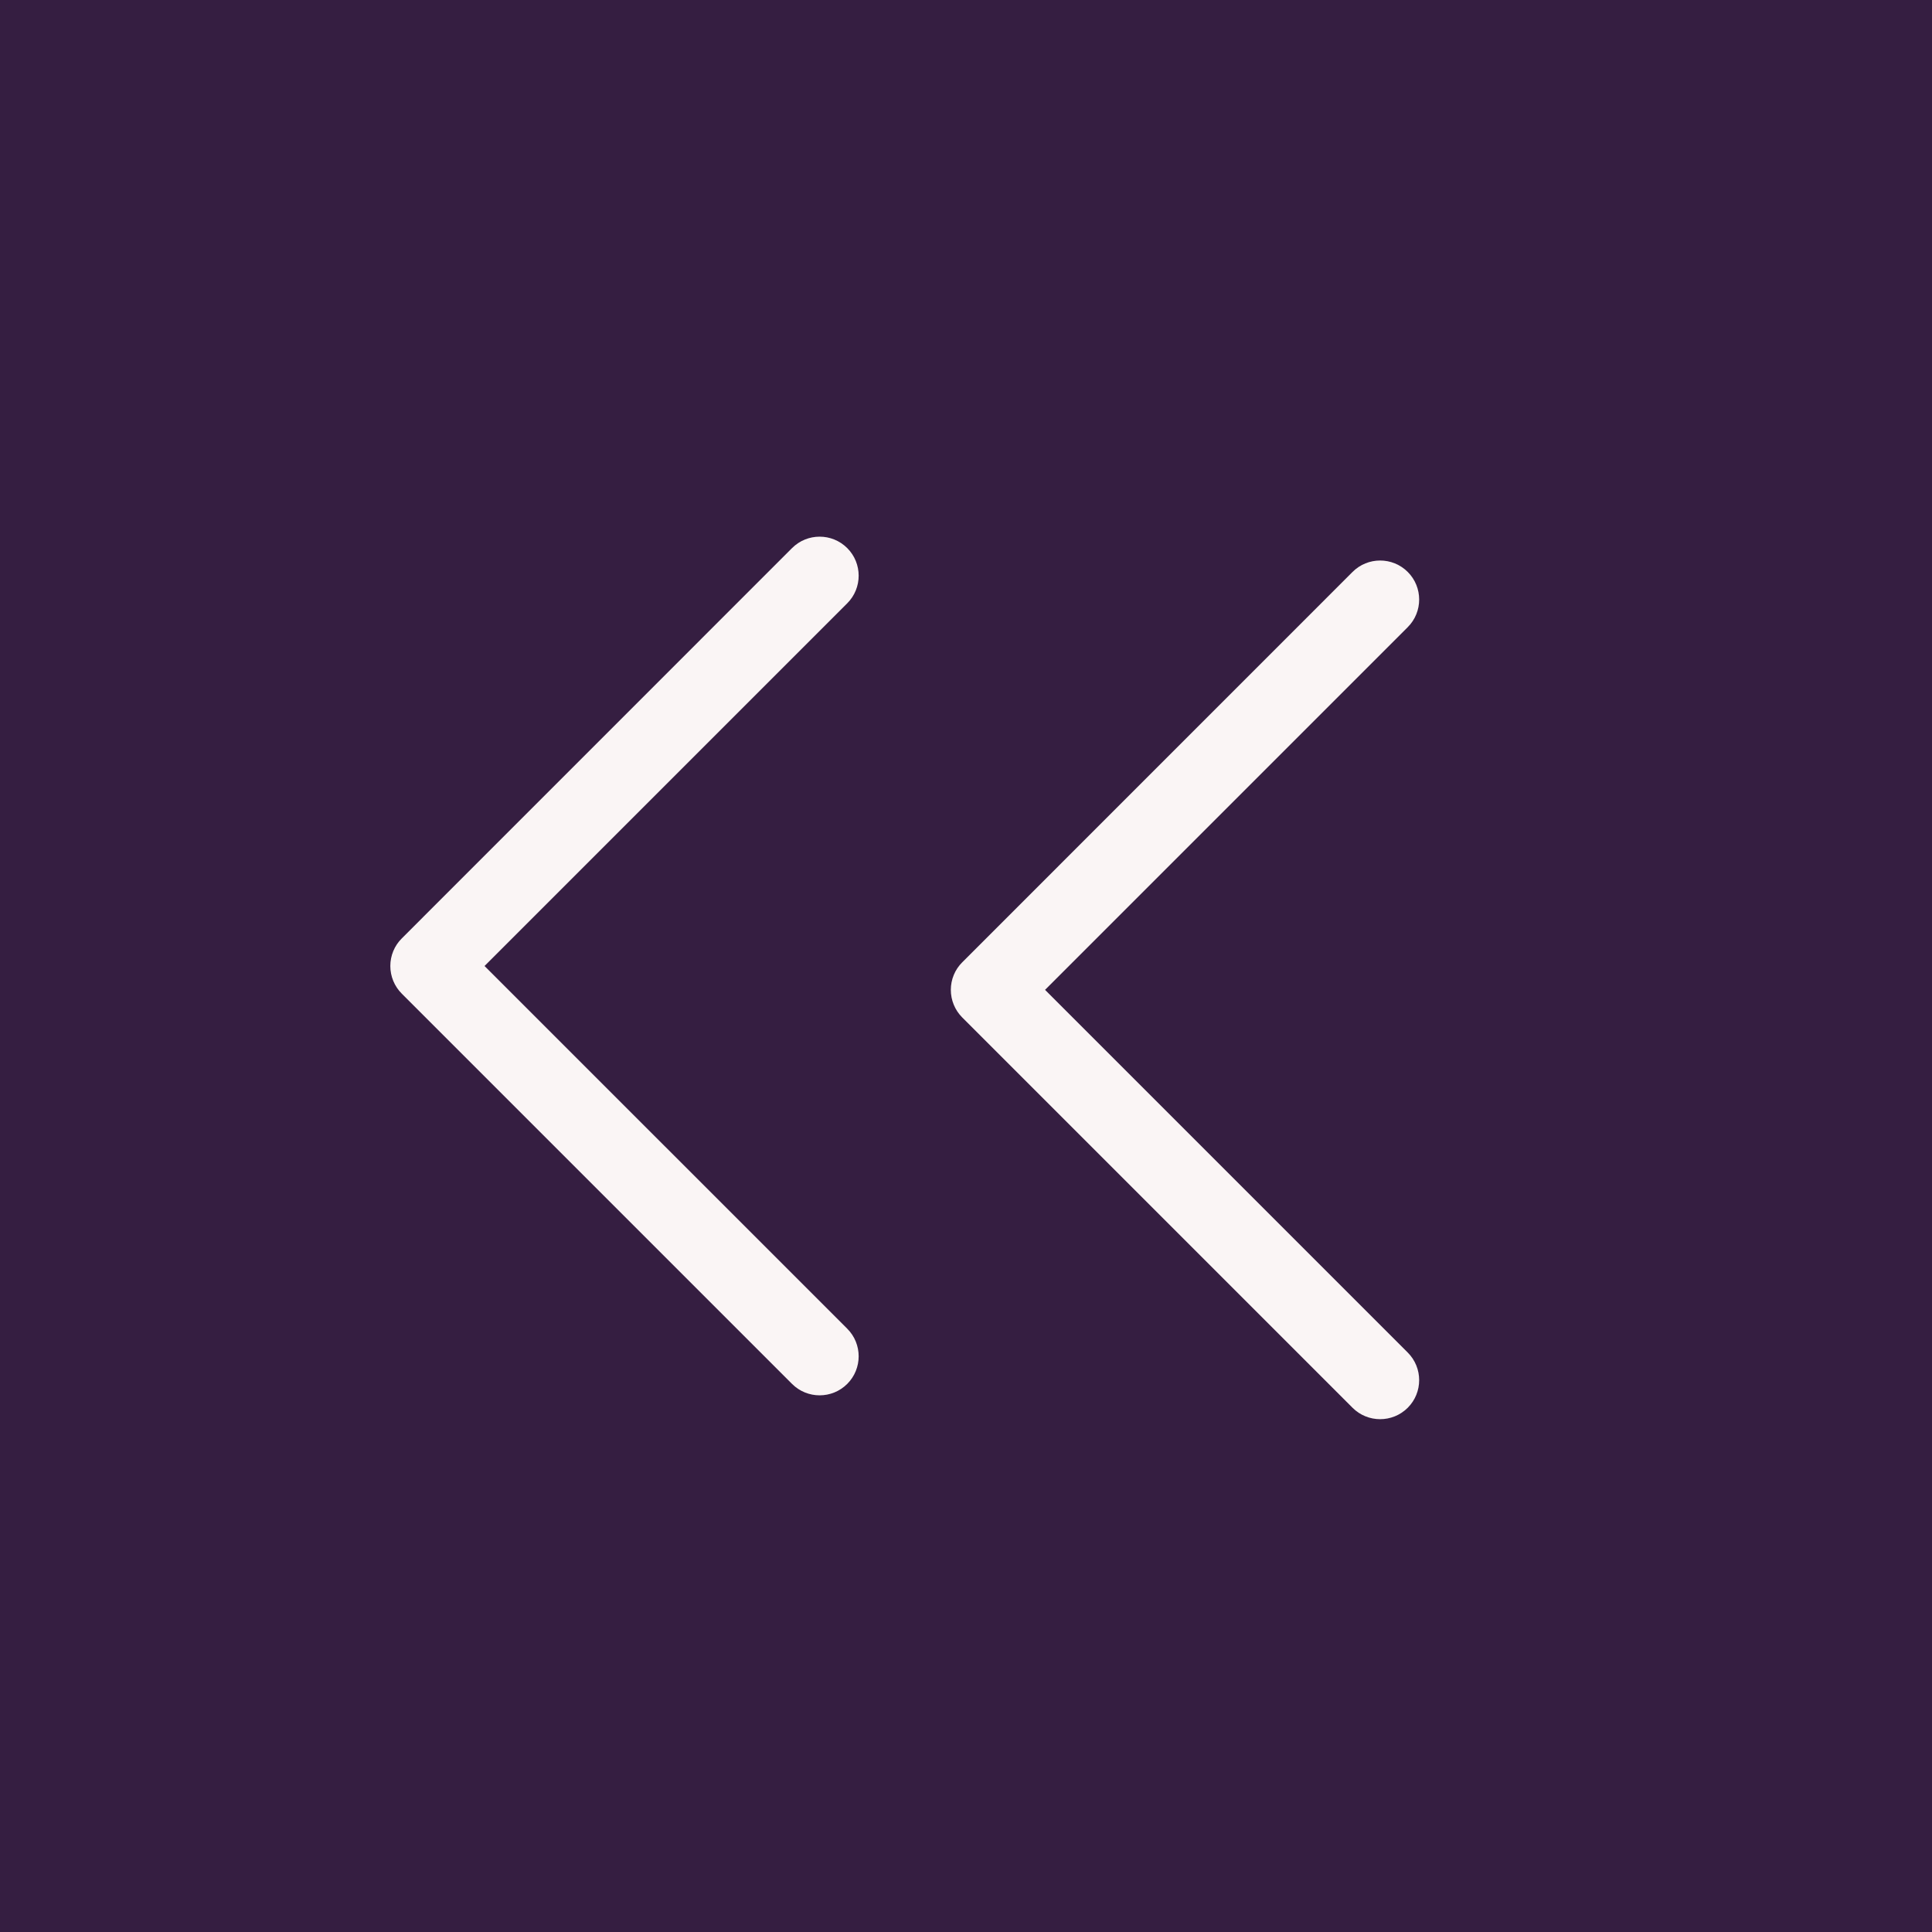
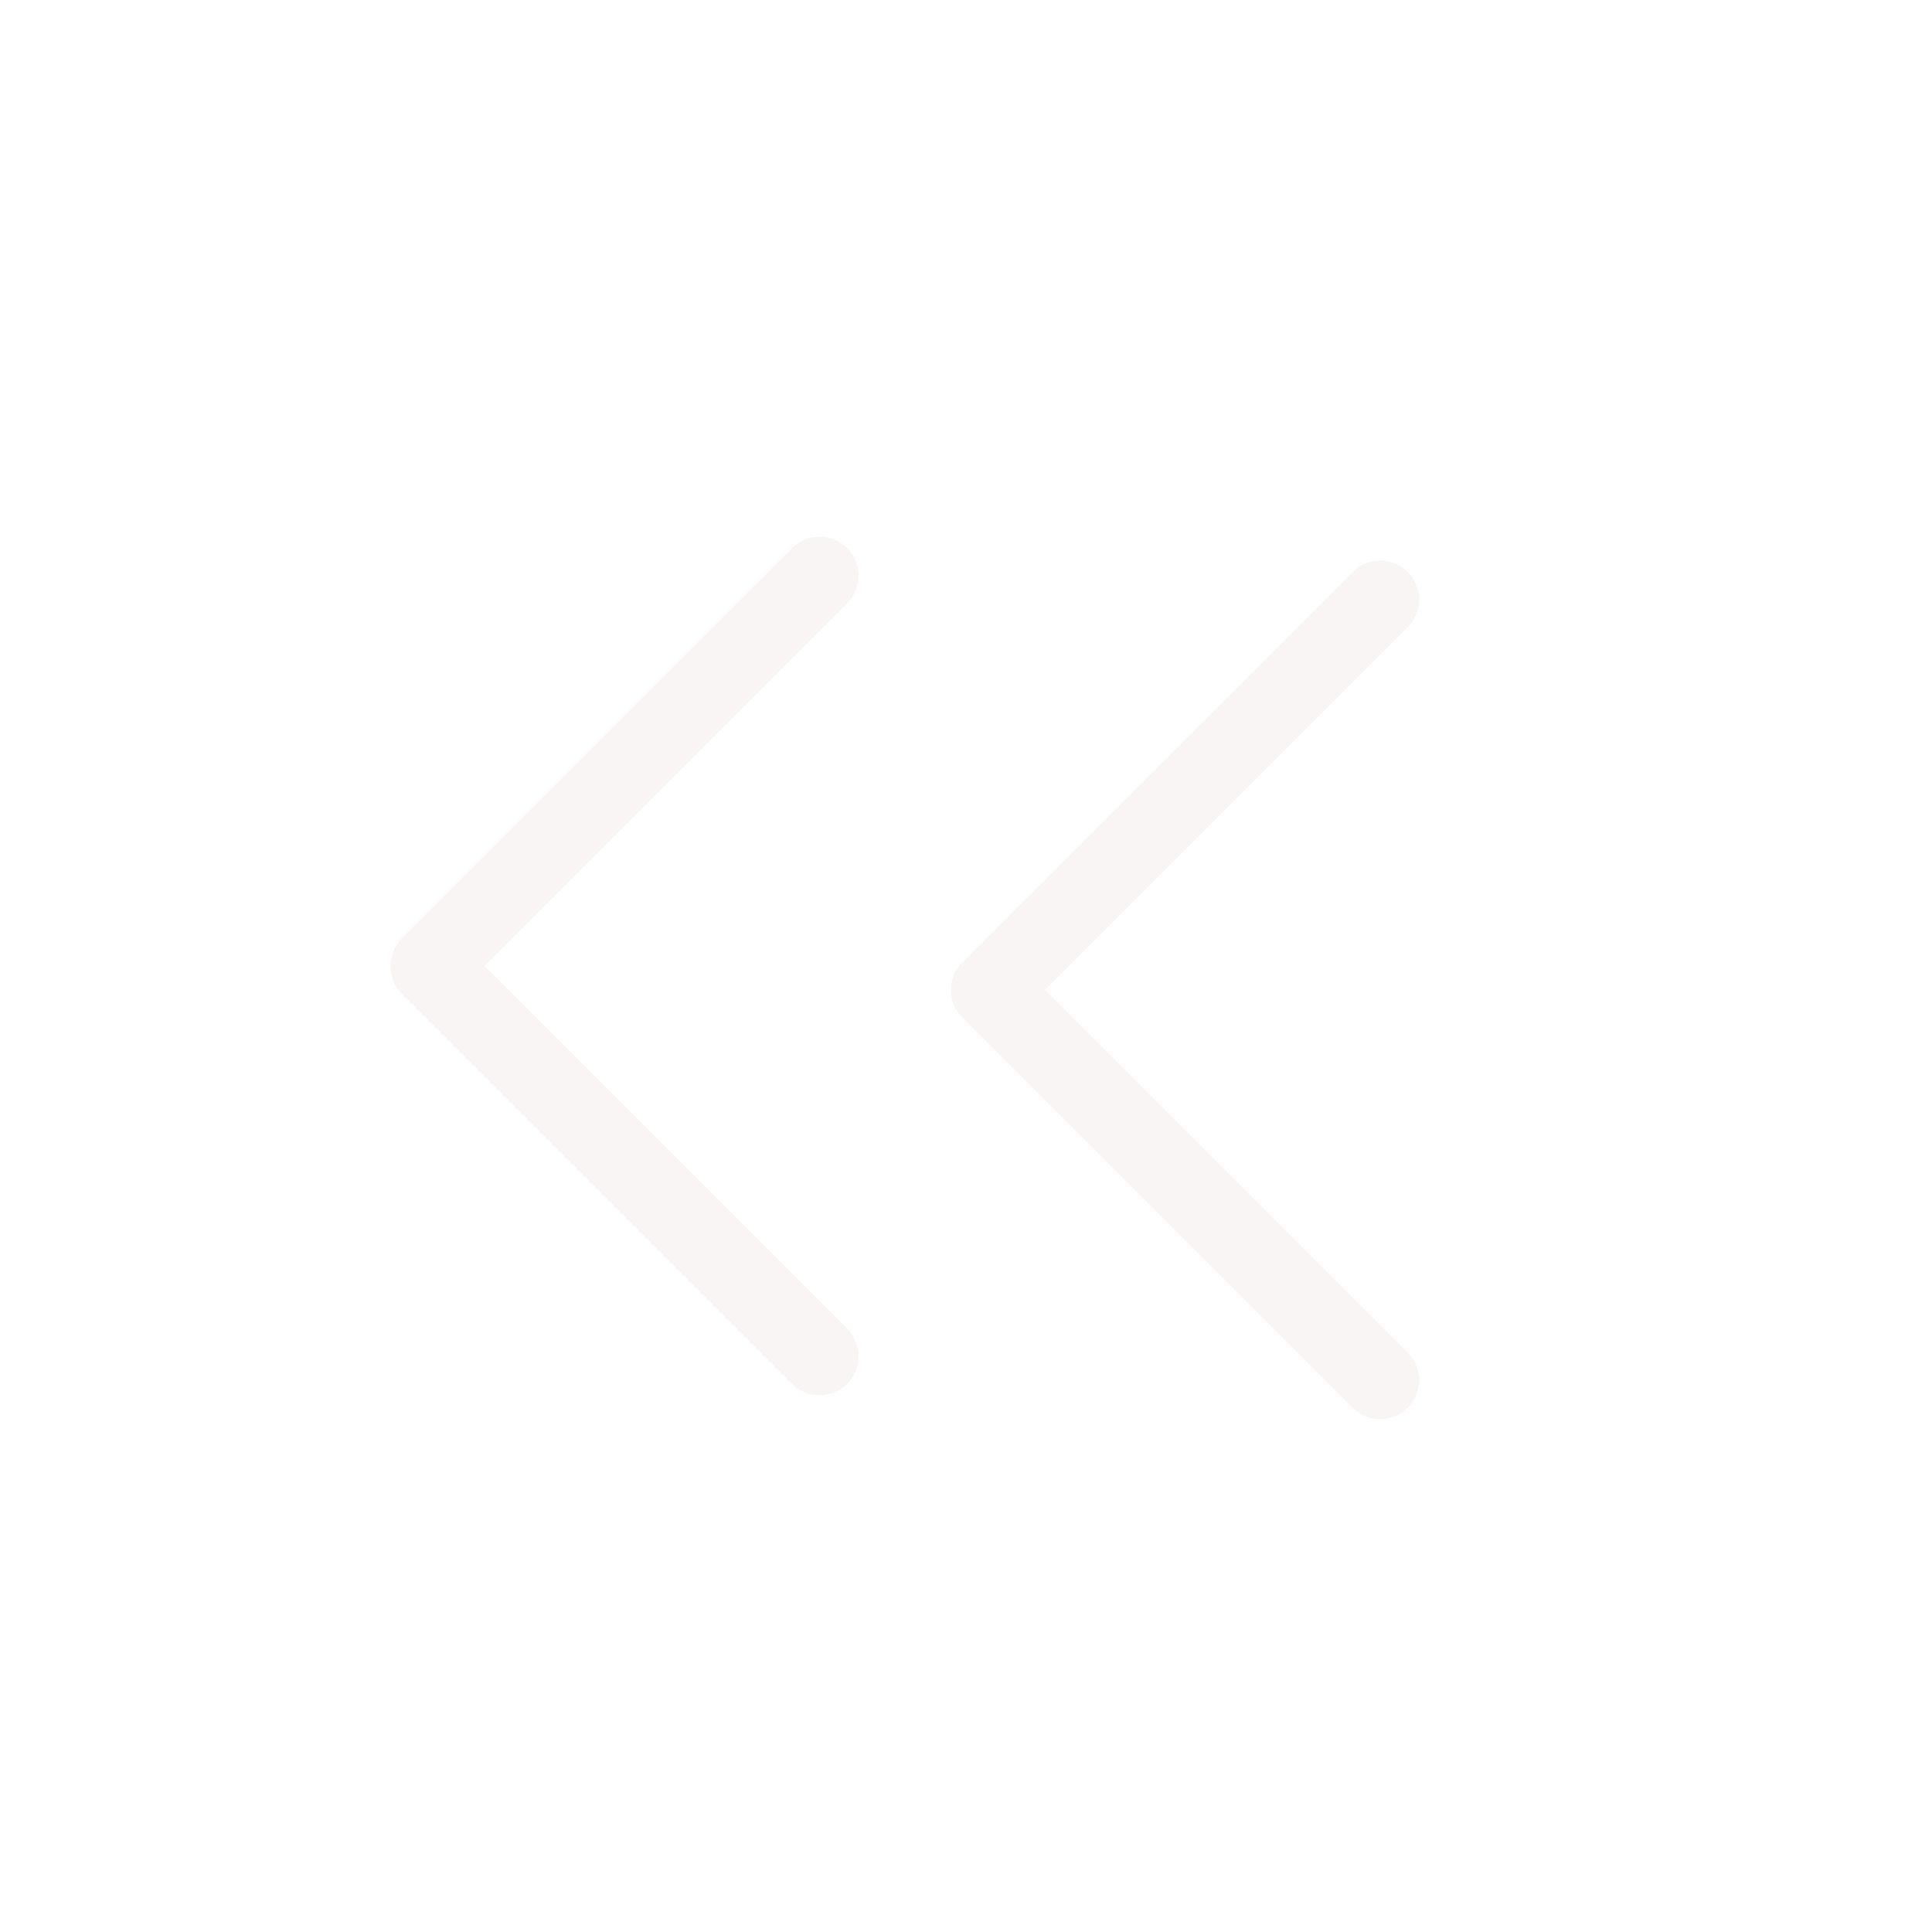
<svg xmlns="http://www.w3.org/2000/svg" width="26px" height="26px" viewBox="0 0 26 26" version="1.1">
  <defs>
    <filter id="pagination-left-double-arrowfilter-1">
      <feColorMatrix in="SourceGraphic" type="matrix" values="0 0 0 0 0.953 0 0 0 0 0.914 0 0 0 0 0.914 0 0 0 1 0" />
    </filter>
  </defs>
  <g id="pagination-left-double-arrowHome-e-Busca---UI" stroke="none" stroke-width="1" fill="none" fill-rule="evenodd">
    <g id="pagination-left-double-arrowdesk_Explore-termo-não-cidade-sim-nivel-2" transform="translate(-426, -1348)">
      <g id="pagination-left-double-arrowapoio" transform="translate(0, 214)" fill="#351E41">
-         <rect id="pagination-left-double-arrowbg" transform="translate(610, 702) scale(1, -1) translate(-610, -702) " x="0" y="0" width="1220" height="1404" />
-       </g>
+             </g>
      <g id="pagination-left-double-arrowGroup-6" transform="translate(120, 388)">
        <g id="pagination-left-double-arrowpagination-lg" transform="translate(299, 953)">
-           <rect id="pagination-left-double-arrowRectangle" x="0" y="0" width="382" height="40" />
          <g id="pagination-left-double-arrowGroup">
            <g filter="url(#pagination-left-double-arrowfilter-1)" id="pagination-left-double-arrow1.-assets_icon-downarrow">
              <g transform="translate(20, 20) scale(-1, 1) translate(-20, -20) translate(7, 7)">
                <g id="pagination-left-double-arrowdown-arrow-(1)" transform="translate(14.12346, 12.95988) scale(-1, 1) rotate(90) translate(-14.12346, -12.95988) translate(7.984568, 5.737654)" fill="#373A3C" fill-rule="nonzero">
                  <path d="M12.124,0.154 C11.919,-0.051 11.586,-0.051 11.381,0.154 L6.5,5.035 L1.619,0.154 C1.414,-0.051 1.081,-0.051 0.876,0.154 C0.671,0.359 0.671,0.692 0.876,0.897 L6.129,6.149 C6.227,6.248 6.361,6.303 6.5,6.303 C6.639,6.303 6.773,6.248 6.872,6.149 L12.124,0.897 C12.329,0.692 12.329,0.359 12.124,0.154 Z" id="pagination-left-double-arrowXMLID_225_" />
                  <path d="M11.803,7.697 C11.598,7.492 11.265,7.492 11.06,7.697 L6.179,12.578 L1.298,7.697 C1.093,7.492 0.76,7.492 0.555,7.697 C0.35,7.902 0.35,8.235 0.555,8.44 L5.808,13.692 C5.906,13.791 6.04,13.846 6.179,13.846 C6.318,13.846 6.452,13.791 6.551,13.692 L11.803,8.44 C12.008,8.235 12.008,7.902 11.803,7.697 Z" id="pagination-left-double-arrowXMLID_225_" />
                </g>
              </g>
            </g>
            <circle id="pagination-left-double-arrowOval" stroke="#5E3F8E" cx="20" cy="20" r="20" />
          </g>
        </g>
      </g>
    </g>
  </g>
</svg>
